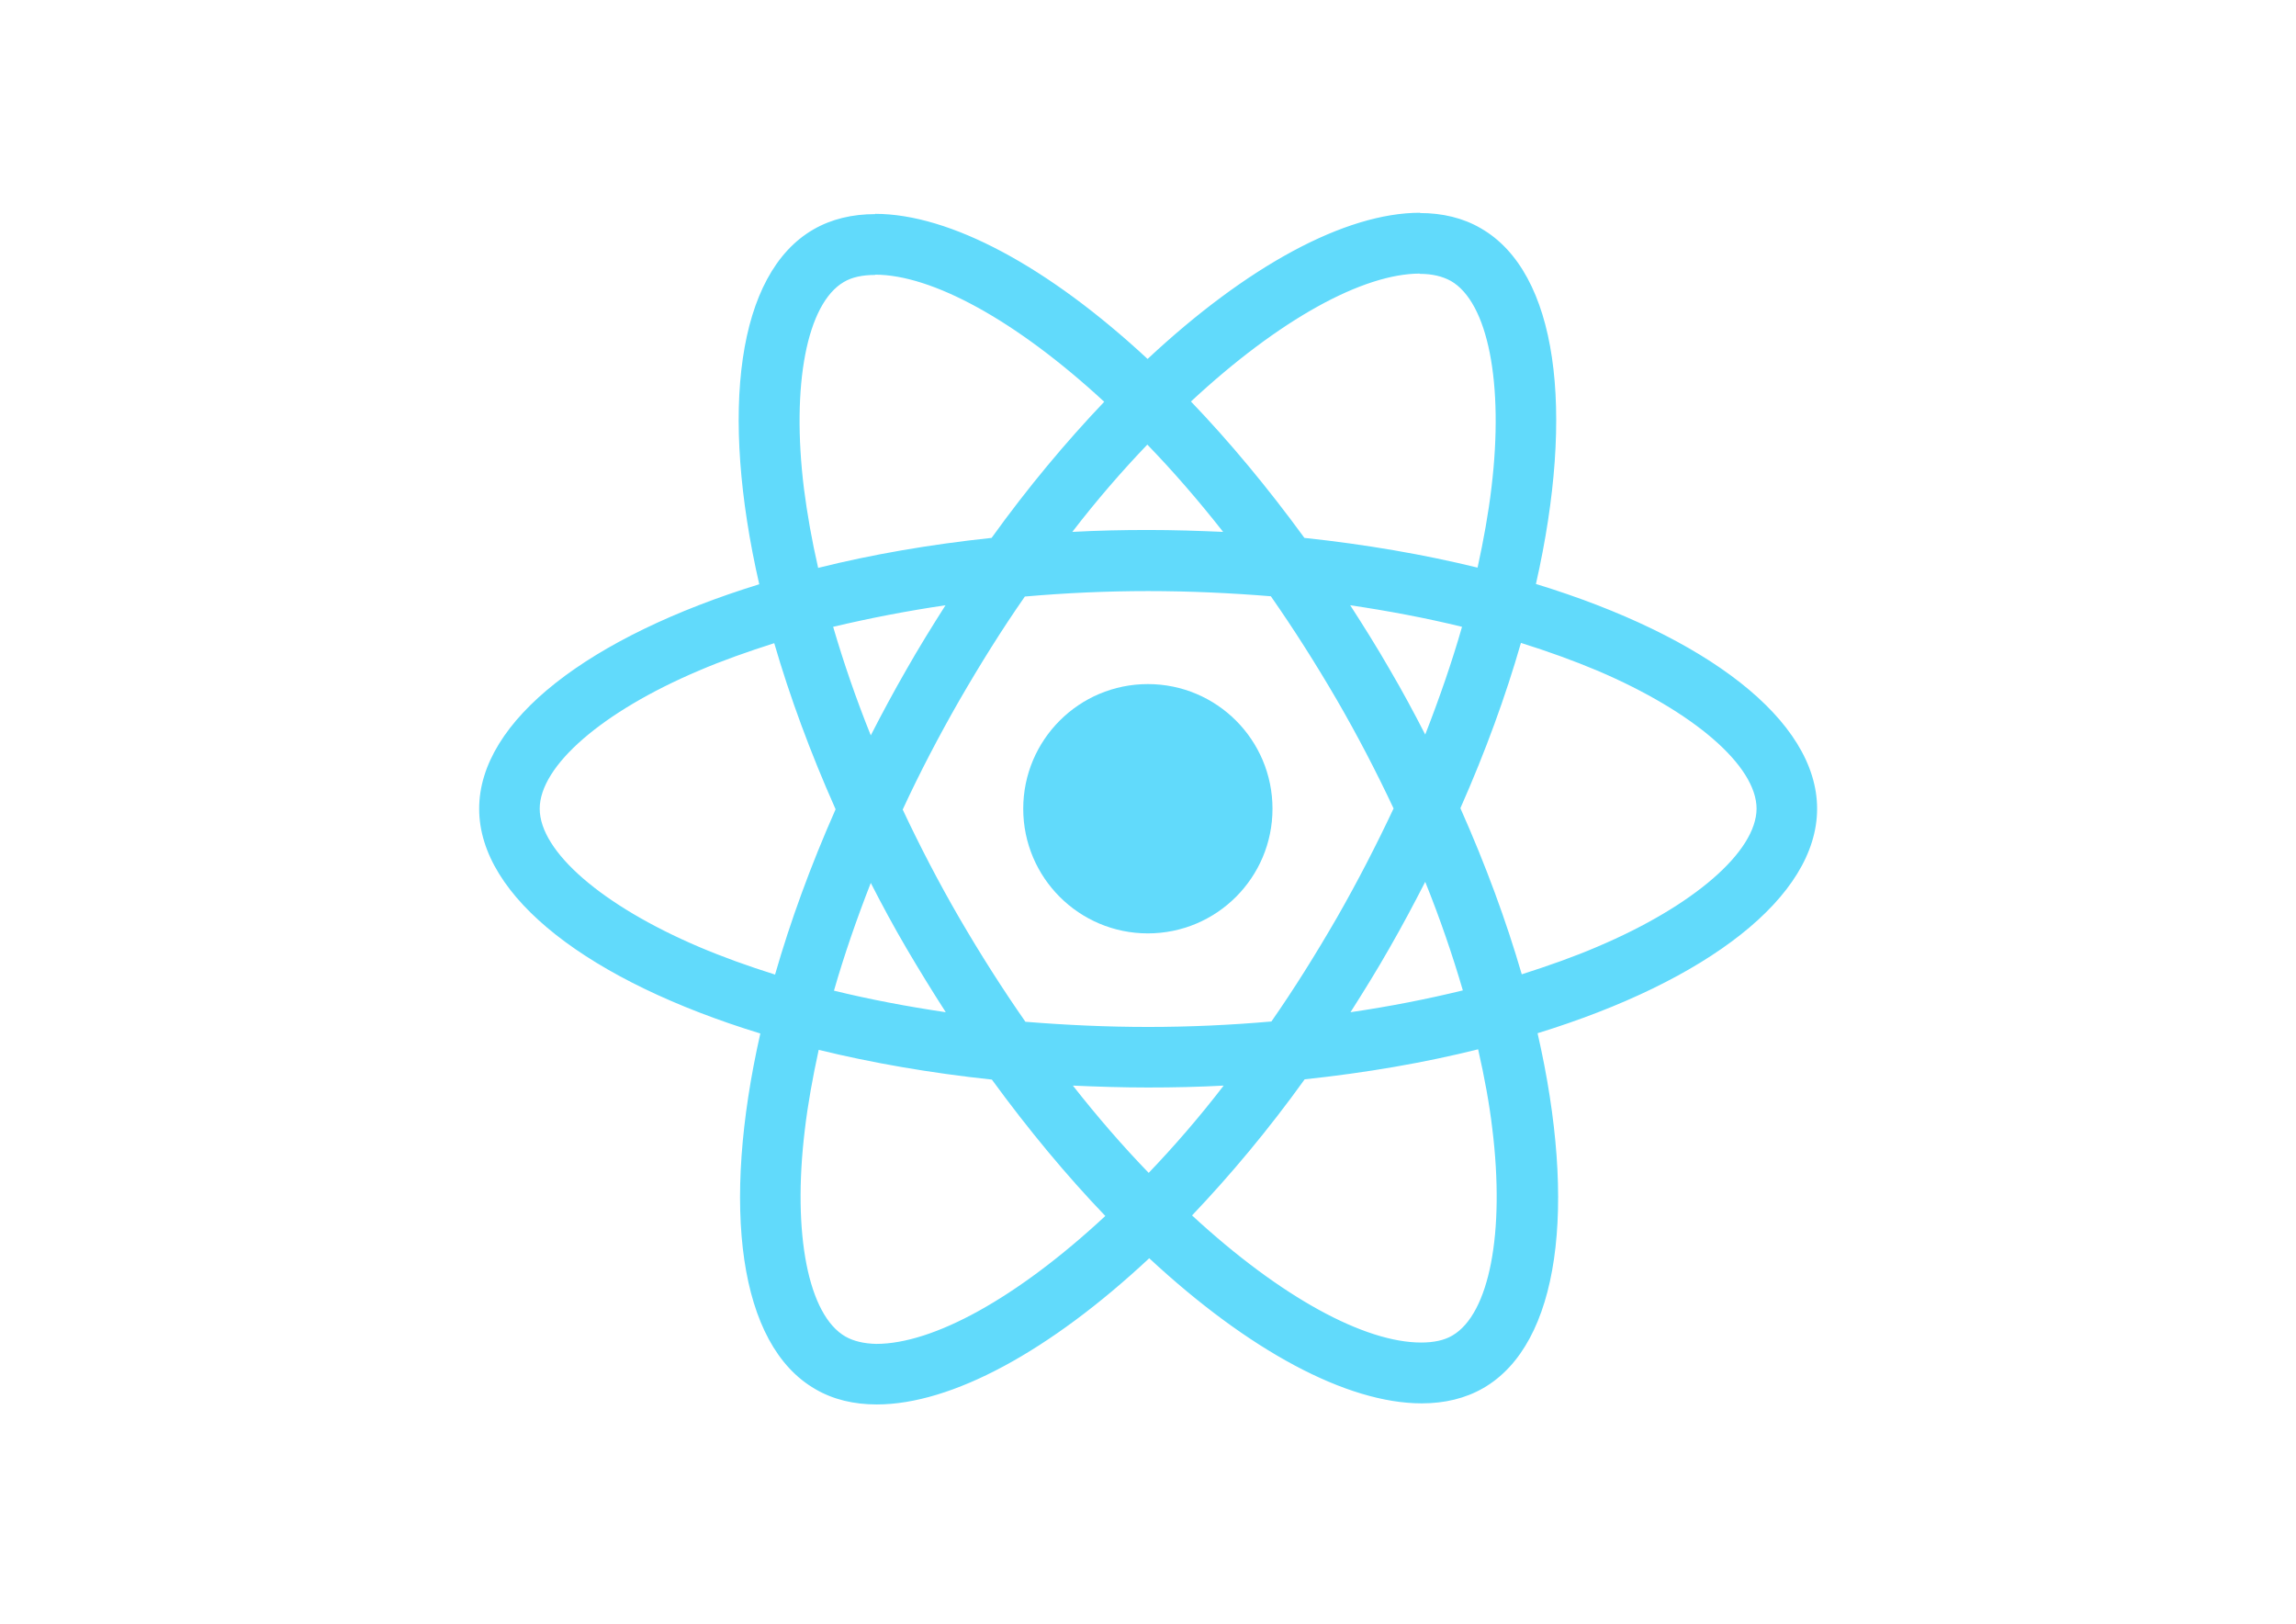
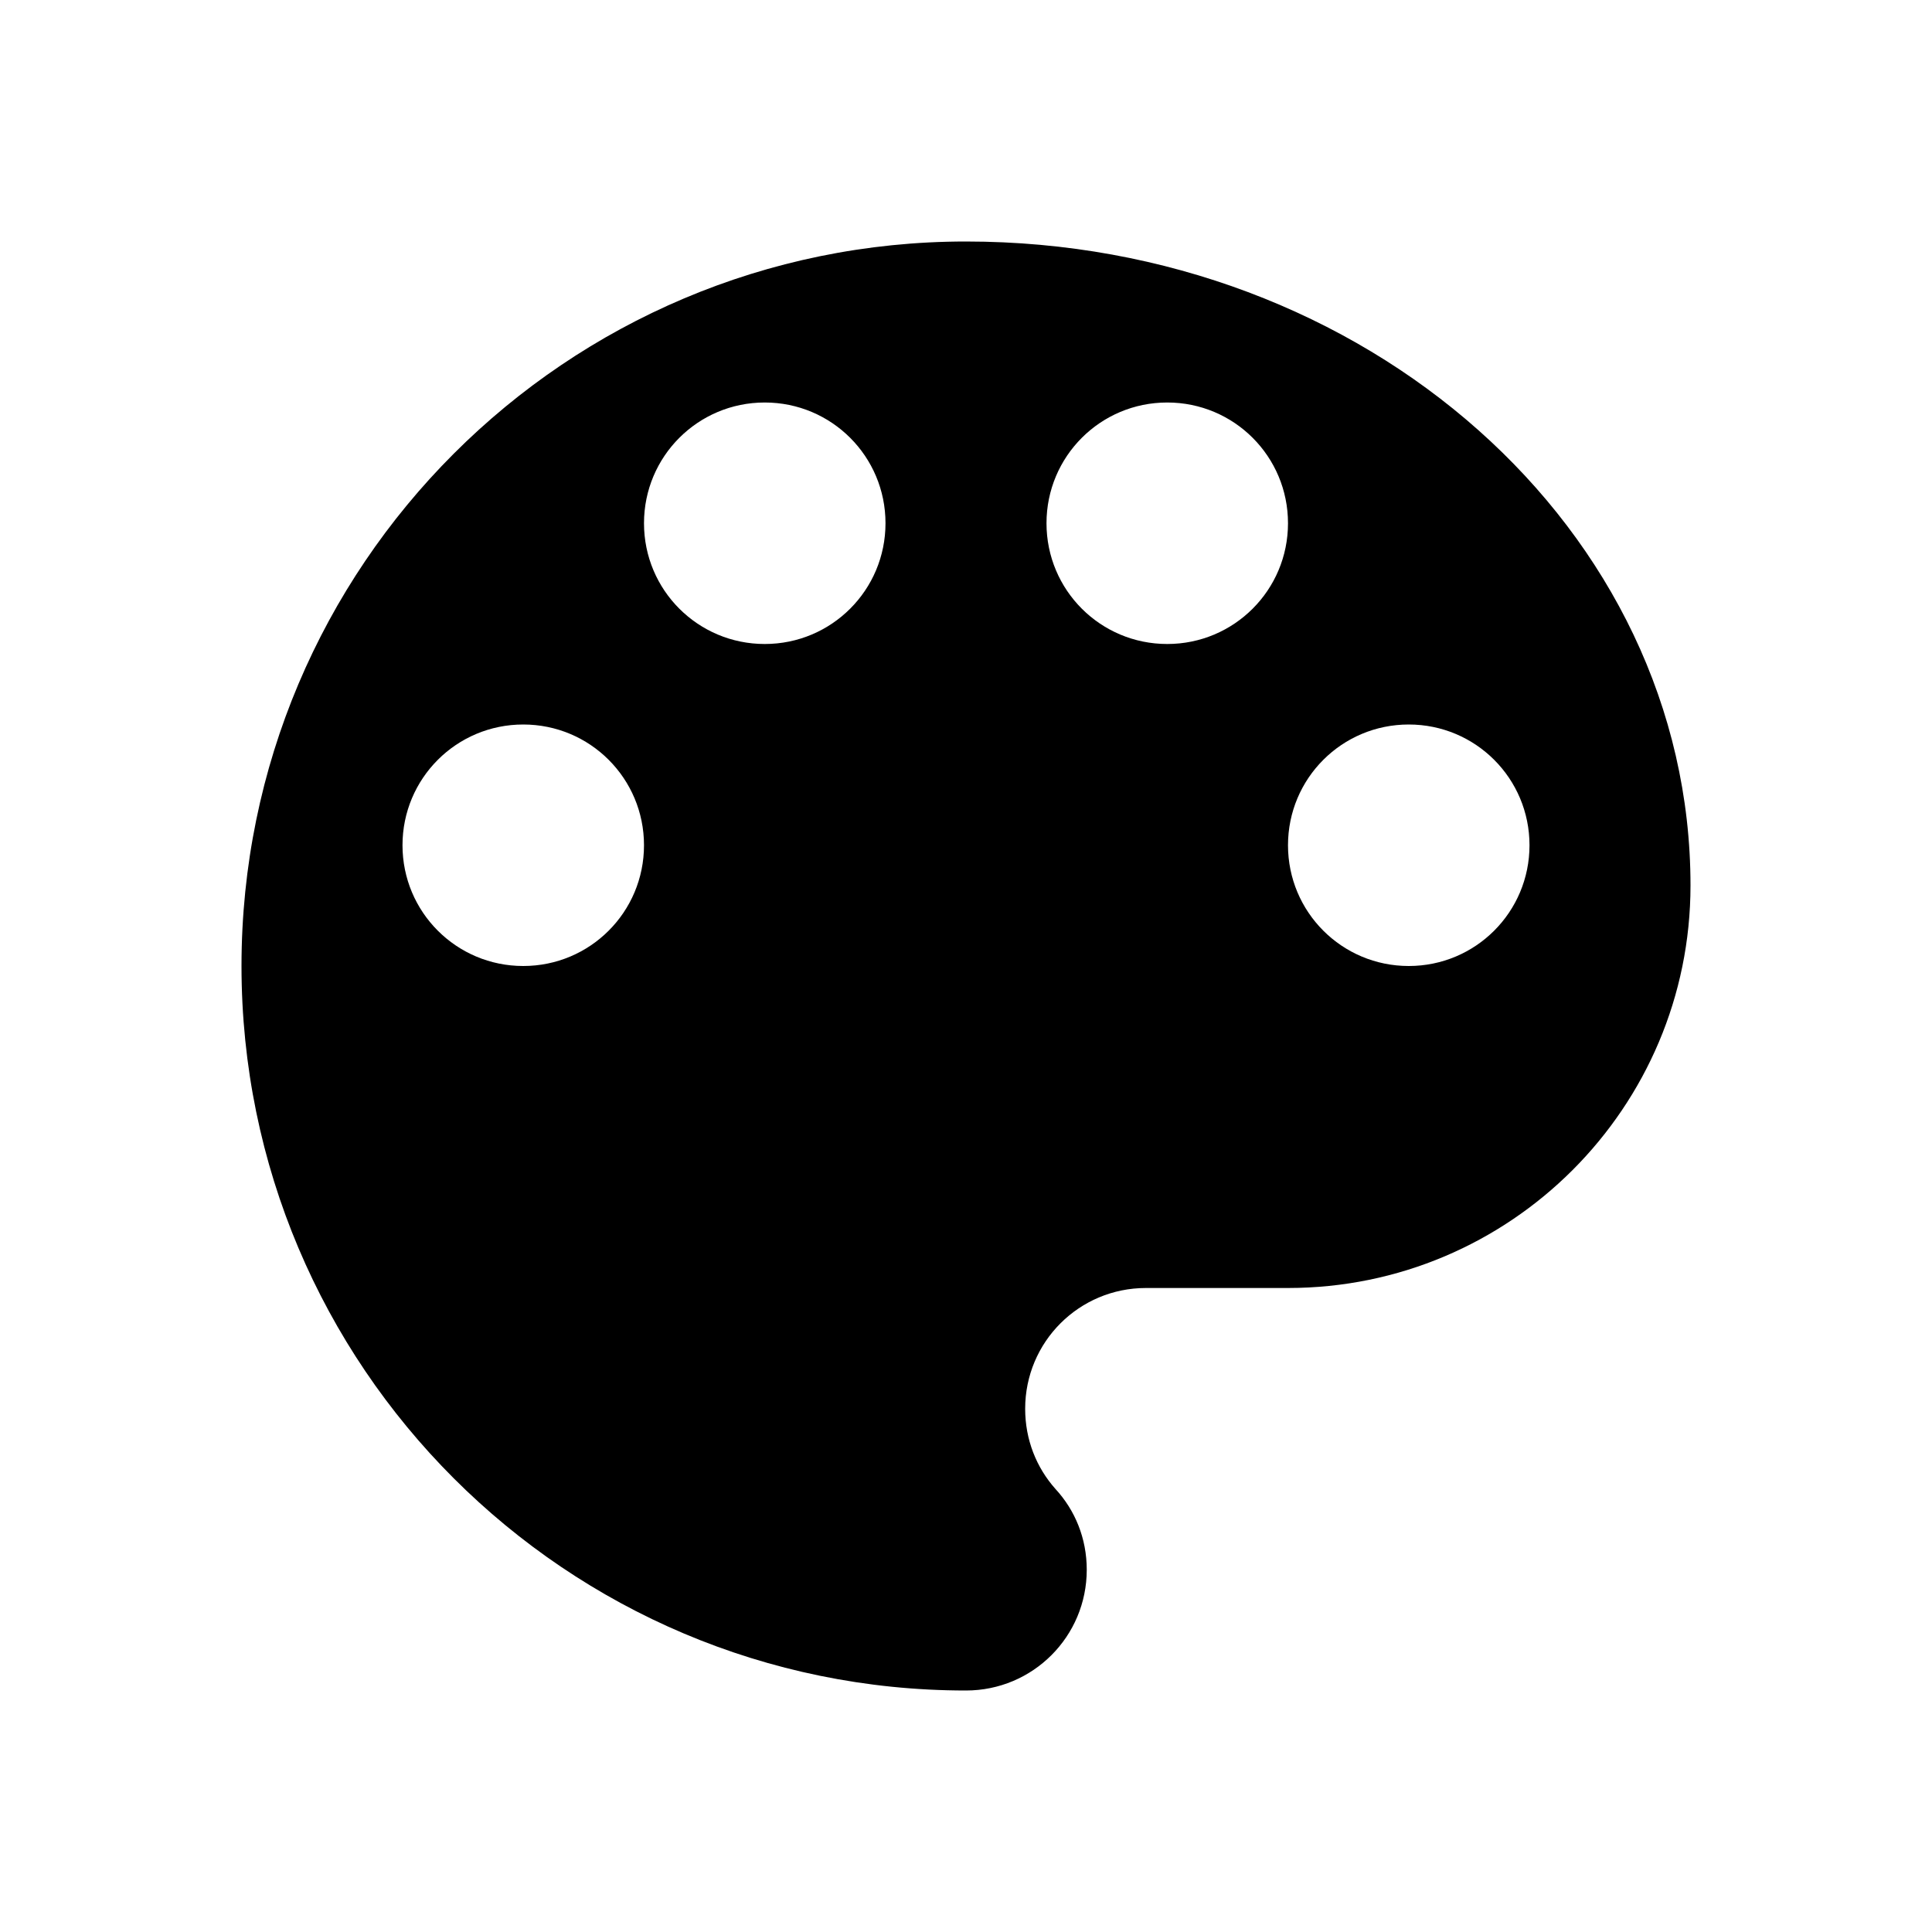
- <svg xmlns="http://www.w3.org/2000/svg" viewBox="0 0 841.9 595.3">
-   <g fill="#61DAFB">
-     <path d="M666.3 296.5c0-32.5-40.7-63.3-103.1-82.4 14.4-63.6 8-114.2-20.2-130.4-6.5-3.8-14.1-5.6-22.4-5.6v22.3c4.6 0 8.3.9 11.4 2.6 13.6 7.8 19.5 37.5 14.9 75.7-1.1 9.4-2.9 19.3-5.1 29.4-19.6-4.8-41-8.5-63.5-10.9-13.5-18.5-27.5-35.3-41.6-50 32.6-30.3 63.2-46.9 84-46.9V78c-27.5 0-63.5 19.6-99.9 53.6-36.4-33.8-72.4-53.2-99.9-53.2v22.3c20.7 0 51.4 16.5 84 46.6-14 14.7-28 31.4-41.3 49.9-22.6 2.4-44 6.1-63.6 11-2.3-10-4-19.7-5.2-29-4.7-38.2 1.1-67.9 14.6-75.8 3-1.8 6.9-2.6 11.5-2.6V78.5c-8.4 0-16 1.8-22.6 5.6-28.1 16.2-34.4 66.7-19.9 130.1-62.2 19.2-102.7 49.9-102.7 82.3 0 32.5 40.7 63.3 103.1 82.4-14.4 63.6-8 114.2 20.2 130.4 6.5 3.8 14.1 5.6 22.5 5.6 27.5 0 63.5-19.6 99.9-53.6 36.4 33.8 72.4 53.2 99.9 53.2 8.4 0 16-1.8 22.6-5.6 28.1-16.2 34.4-66.7 19.9-130.1 62-19.1 102.5-49.9 102.5-82.3zm-130.2-66.7c-3.7 12.9-8.3 26.2-13.5 39.5-4.1-8-8.4-16-13.1-24-4.6-8-9.5-15.8-14.4-23.4 14.2 2.1 27.9 4.7 41 7.9zm-45.8 106.5c-7.8 13.5-15.8 26.3-24.1 38.2-14.9 1.3-30 2-45.2 2-15.1 0-30.2-.7-45-1.9-8.3-11.9-16.4-24.6-24.2-38-7.6-13.1-14.5-26.4-20.8-39.8 6.2-13.4 13.2-26.8 20.7-39.9 7.8-13.5 15.8-26.3 24.1-38.2 14.9-1.3 30-2 45.2-2 15.1 0 30.2.7 45 1.9 8.3 11.9 16.4 24.6 24.2 38 7.6 13.1 14.5 26.4 20.8 39.8-6.3 13.4-13.2 26.8-20.7 39.9zm32.3-13c5.4 13.4 10 26.8 13.8 39.8-13.1 3.2-26.9 5.9-41.2 8 4.9-7.7 9.8-15.6 14.4-23.7 4.6-8 8.9-16.1 13-24.1zM421.2 430c-9.3-9.6-18.6-20.3-27.8-32 9 .4 18.2.7 27.5.7 9.4 0 18.7-.2 27.8-.7-9 11.7-18.3 22.4-27.5 32zm-74.4-58.9c-14.2-2.1-27.9-4.7-41-7.9 3.7-12.9 8.3-26.2 13.5-39.5 4.1 8 8.4 16 13.1 24 4.7 8 9.5 15.8 14.4 23.4zM420.7 163c9.3 9.6 18.6 20.3 27.8 32-9-.4-18.2-.7-27.5-.7-9.4 0-18.7.2-27.8.7 9-11.7 18.3-22.4 27.5-32zm-74 58.9c-4.9 7.7-9.8 15.6-14.4 23.7-4.6 8-8.9 16-13 24-5.4-13.4-10-26.8-13.8-39.8 13.1-3.1 26.9-5.8 41.2-7.9zm-90.5 125.2c-35.4-15.1-58.3-34.9-58.3-50.6 0-15.7 22.9-35.6 58.3-50.6 8.6-3.7 18-7 27.7-10.1 5.7 19.6 13.2 40 22.5 60.9-9.2 20.8-16.6 41.1-22.2 60.6-9.9-3.1-19.3-6.5-28-10.2zM310 490c-13.6-7.8-19.5-37.5-14.9-75.7 1.1-9.4 2.9-19.3 5.1-29.4 19.6 4.8 41 8.5 63.5 10.9 13.5 18.5 27.5 35.3 41.6 50-32.6 30.3-63.2 46.9-84 46.9-4.5-.1-8.3-1-11.3-2.7zm237.2-76.2c4.7 38.2-1.1 67.9-14.6 75.8-3 1.8-6.9 2.6-11.5 2.6-20.7 0-51.4-16.5-84-46.6 14-14.7 28-31.4 41.3-49.9 22.6-2.4 44-6.1 63.6-11 2.3 10.1 4.1 19.8 5.2 29.1zm38.5-66.7c-8.6 3.7-18 7-27.7 10.1-5.7-19.6-13.2-40-22.5-60.9 9.2-20.8 16.6-41.1 22.2-60.6 9.9 3.1 19.3 6.5 28.1 10.2 35.4 15.1 58.3 34.9 58.3 50.6-.1 15.7-23 35.6-58.4 50.6zM320.8 78.4z" />
-     <circle cx="420.9" cy="296.5" r="45.7" />
-     <path d="M520.5 78.1z" />
-   </g>
+ <svg xmlns="http://www.w3.org/2000/svg" class="svg-icon" style="width: 1em; height: 1em;vertical-align: middle;fill: currentColor;overflow: hidden;" viewBox="0 0 1024 1024" version="1.1">
+   <path d="M512 128C299.947 128 128 299.947 128 512s171.947 384 384 384c35.413 0 64-28.587 64-64 0-16.64-6.187-31.573-16.64-42.88-10.027-11.307-16-26.027-16-42.453 0-35.413 28.587-64 64-64H682.667c117.76 0 213.333-95.573 213.333-213.333 0-188.587-171.947-341.333-384-341.333zM277.333 512c-35.413 0-64-28.587-64-64s28.587-64 64-64 64 28.587 64 64-28.587 64-64 64z m128-170.667c-35.413 0-64-28.587-64-64s28.587-64 64-64 64 28.587 64 64-28.587 64-64 64z m213.333 0c-35.413 0-64-28.587-64-64s28.587-64 64-64 64 28.587 64 64-28.587 64-64 64z m128 170.667c-35.413 0-64-28.587-64-64s28.587-64 64-64 64 28.587 64 64-28.587 64-64 64z" />
</svg>
